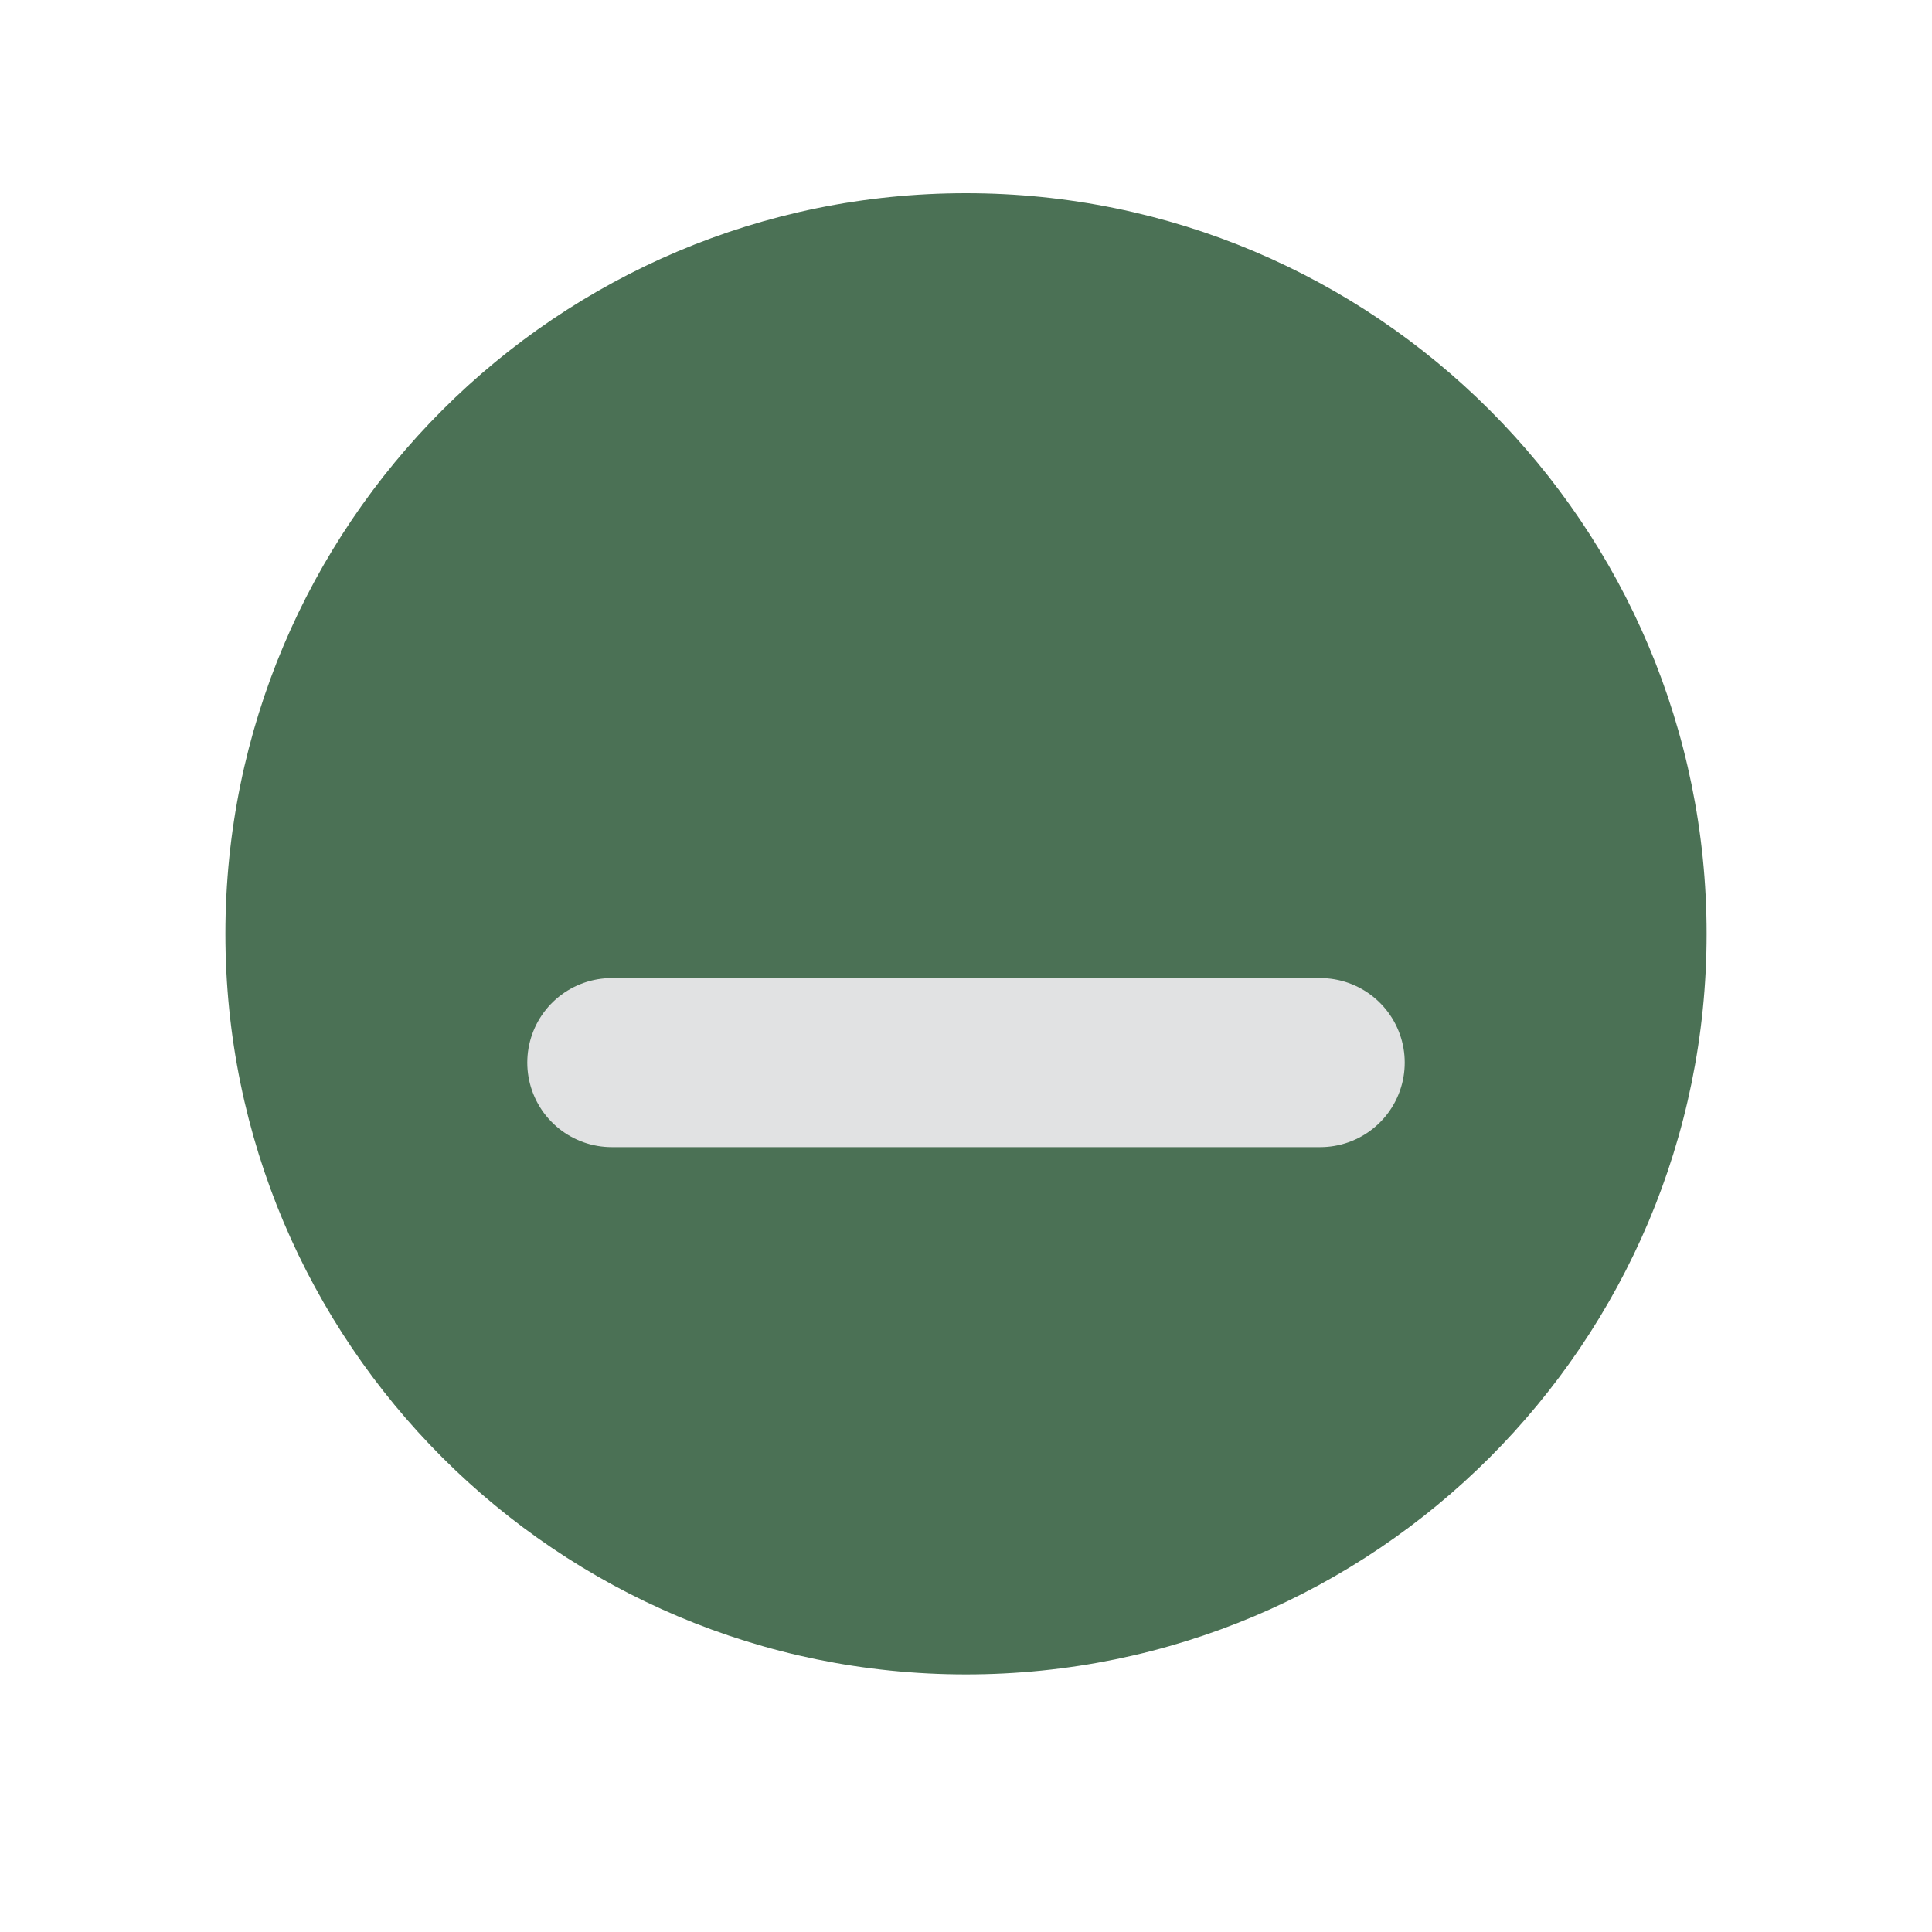
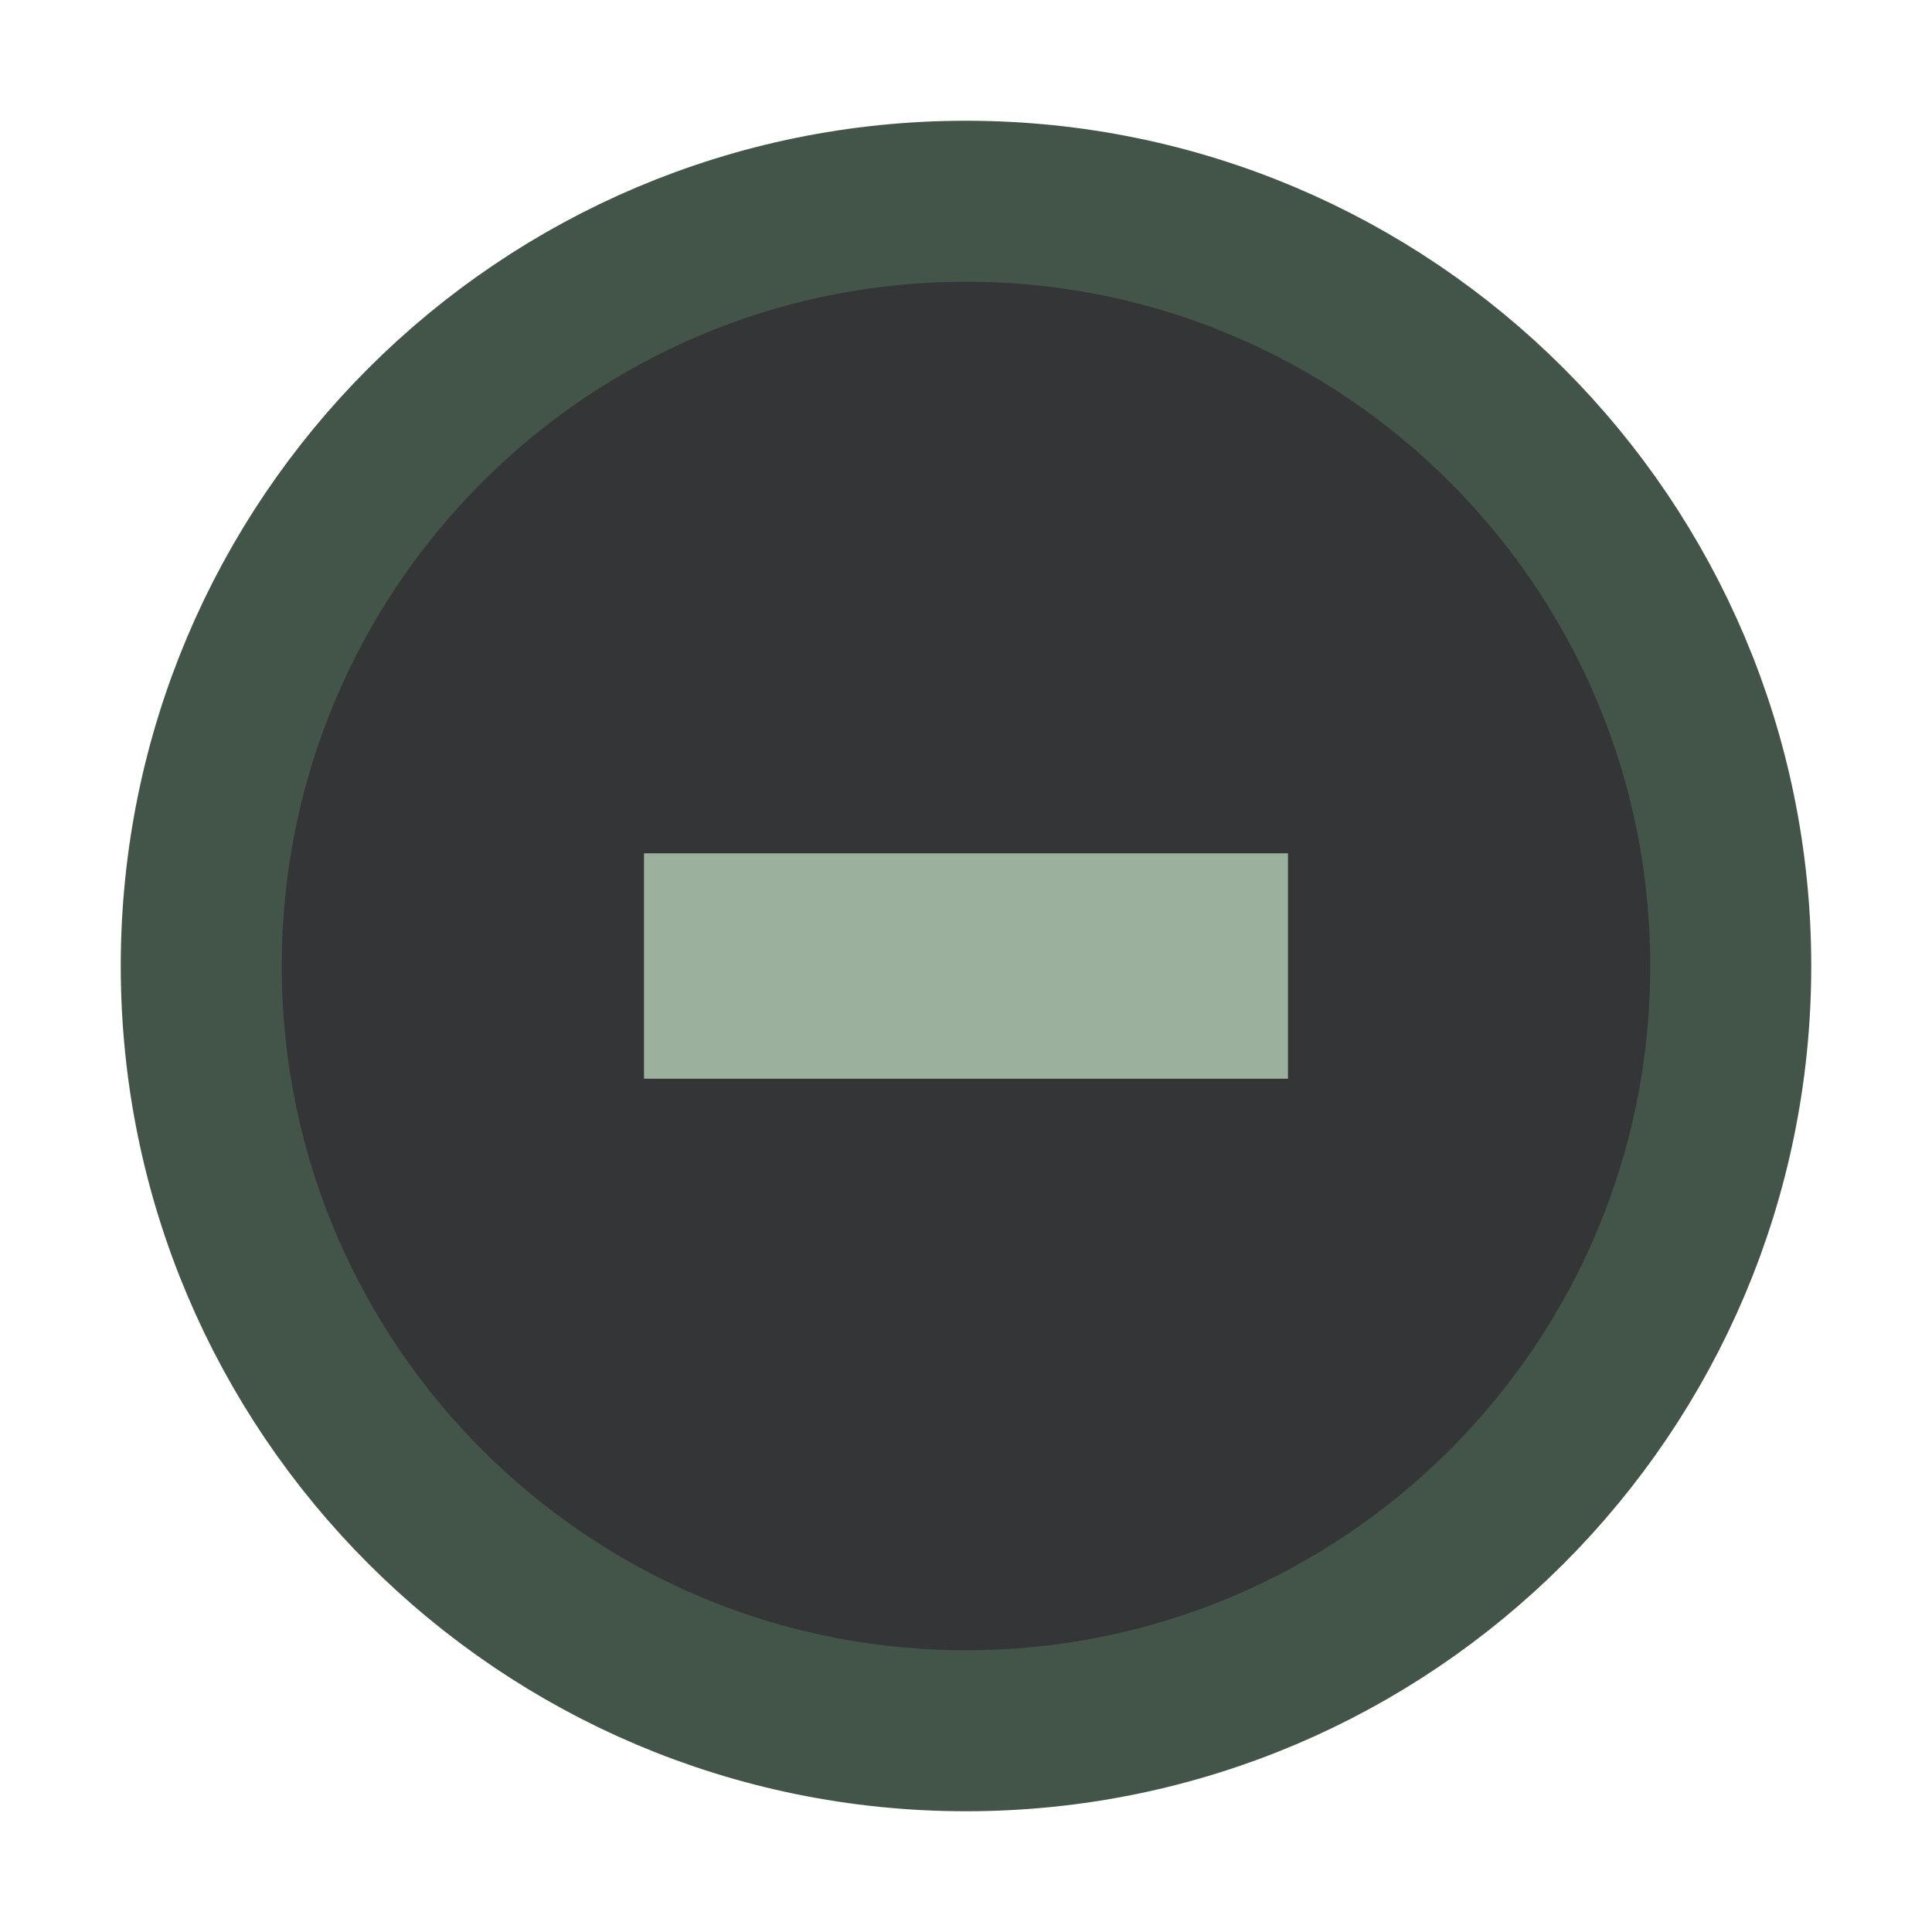
<svg xmlns="http://www.w3.org/2000/svg" width="48" height="48" viewBox="0 0 12 12">
-   <circle cx="6" cy="5.8" r="4.6" fill="#4b7155" />
-   <g fill="none" stroke="#e1e2e3" stroke-width="1.05" stroke-linecap="round" stroke-linejoin="round">
-     <path d="M3.8 6.6h4.4" />
+   <g transform="translate(0 0)">
+     <circle cx="6" cy="6" r="4.75" fill="#343537" stroke="#435548" stroke-width="1" />
+     <path d="M4 6h4" fill="none" stroke="#9bb09d" stroke-width="1.4" stroke-linecap="butt" stroke-linejoin="miter" />
  </g>
</svg>
